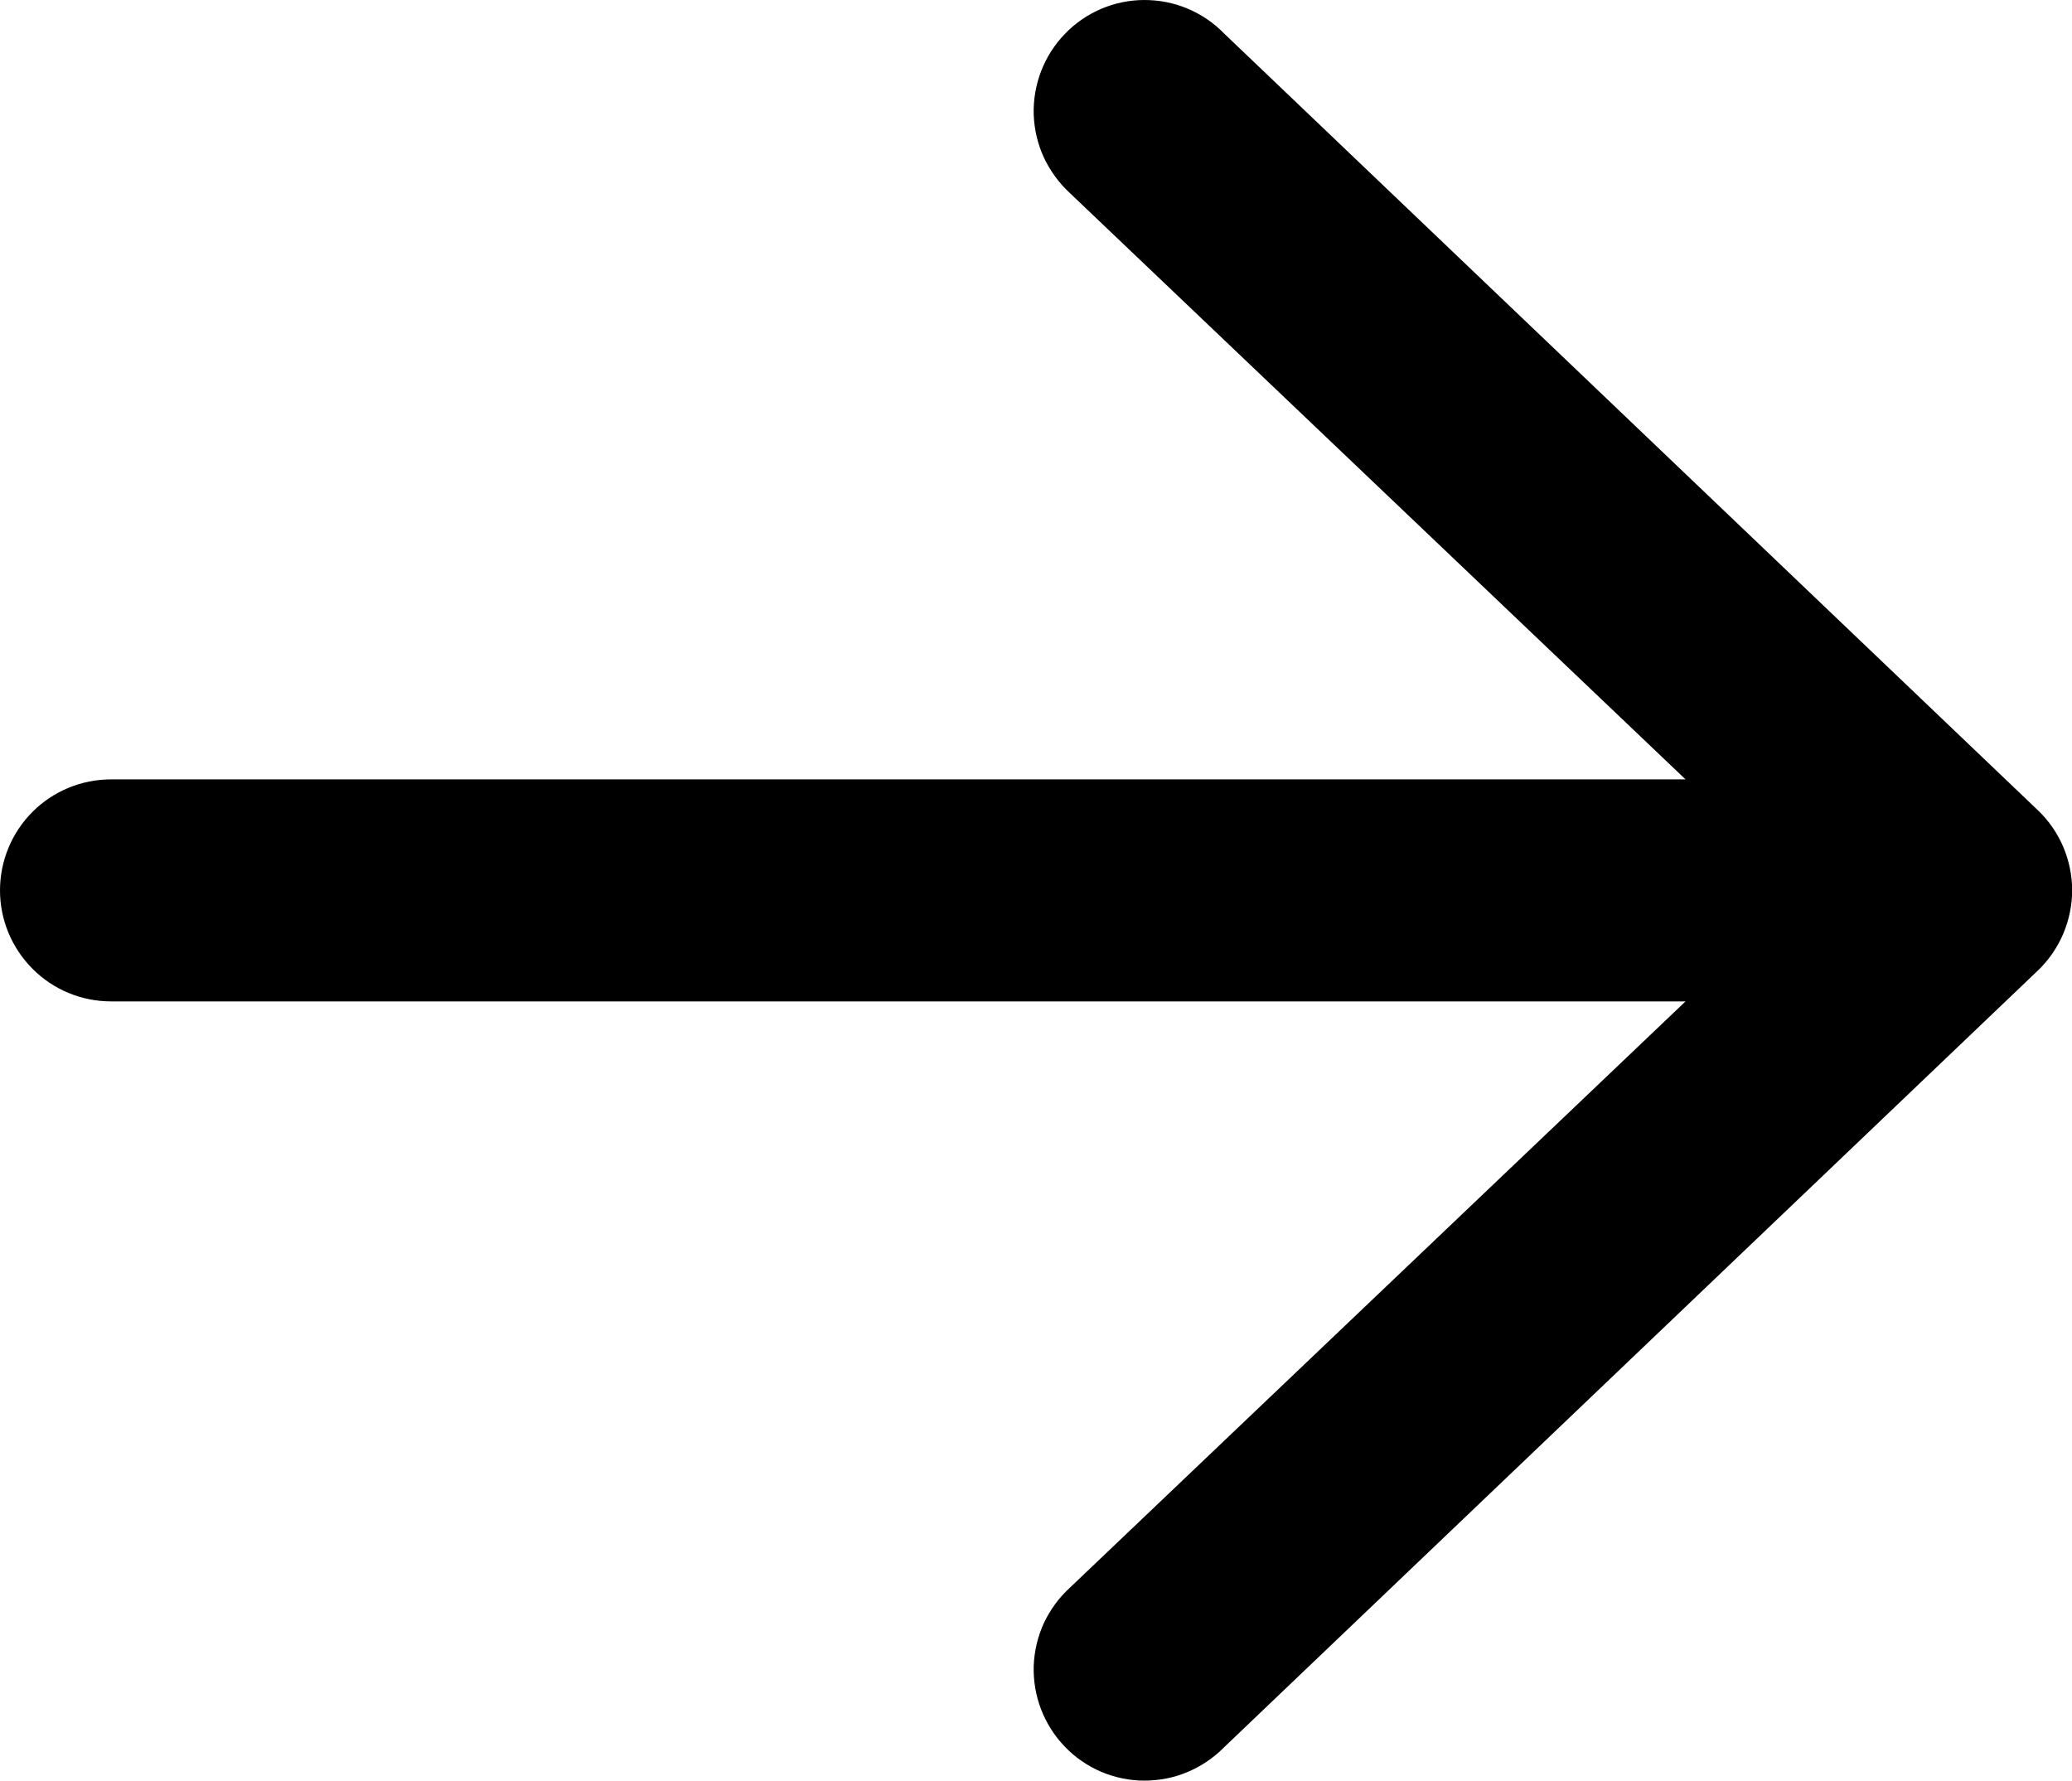
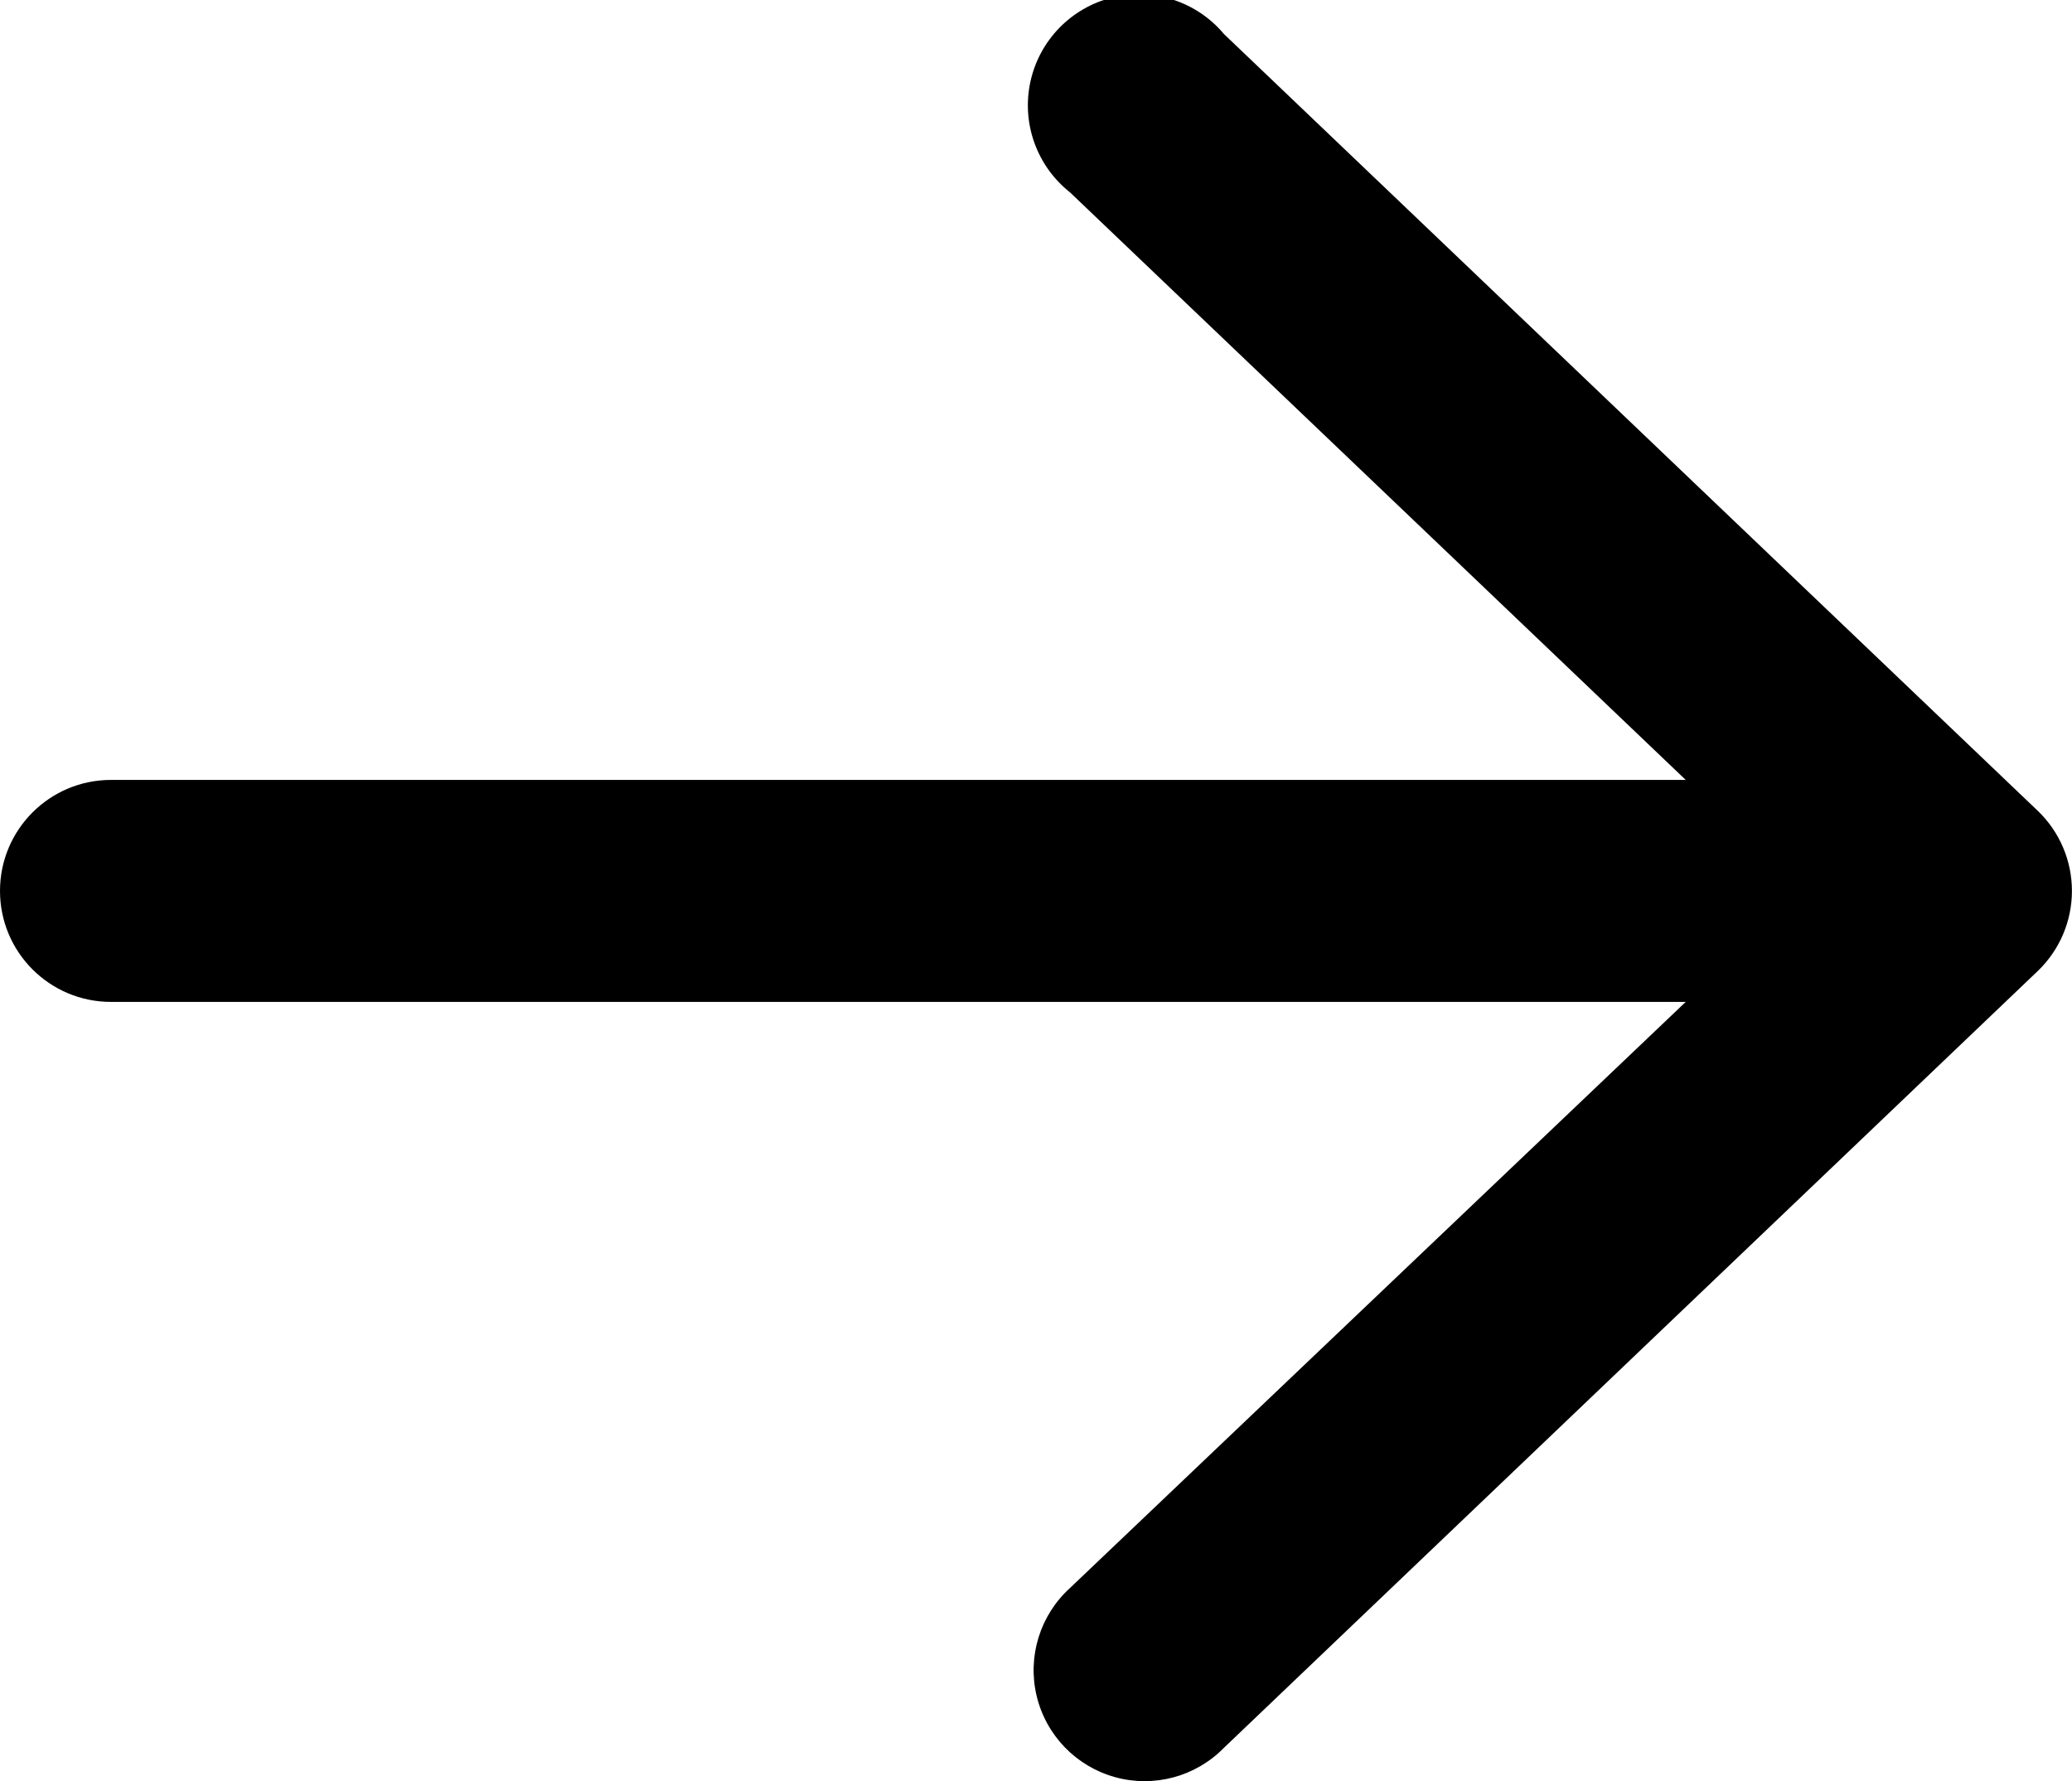
- <svg xmlns="http://www.w3.org/2000/svg" width="13.999" height="12.031" viewBox="0 0 13.999 12.031" aria-hidden="true">
-   <path fill="currentColor" fill-rule="evenodd" d="M0 6.016C0 5.817 0.079 5.626 0.22 5.485C0.36 5.345 0.551 5.266 0.75 5.266L11.388 5.266L7.23 1.306C7.156 1.238 7.096 1.156 7.053 1.065C7.011 0.974 6.988 0.876 6.984 0.775C6.981 0.675 6.998 0.575 7.034 0.481C7.07 0.388 7.124 0.302 7.194 0.23C7.263 0.157 7.347 0.1 7.439 0.06C7.531 0.021 7.631 0 7.731 0C7.831 -0 7.931 0.019 8.023 0.058C8.116 0.097 8.2 0.154 8.27 0.226L13.77 5.476C13.843 5.546 13.9 5.629 13.94 5.722C13.979 5.815 14 5.915 14 6.016C14 6.116 13.979 6.216 13.94 6.309C13.9 6.402 13.843 6.486 13.77 6.556L8.27 11.806C8.2 11.877 8.116 11.934 8.023 11.973C7.931 12.012 7.831 12.031 7.731 12.031C7.631 12.031 7.531 12.01 7.439 11.971C7.347 11.931 7.263 11.874 7.194 11.801C7.124 11.729 7.07 11.643 7.034 11.55C6.998 11.456 6.981 11.356 6.984 11.256C6.988 11.155 7.011 11.057 7.053 10.966C7.096 10.875 7.156 10.793 7.23 10.726L11.388 6.766L0.75 6.766C0.551 6.766 0.36 6.687 0.22 6.546C0.079 6.405 0 6.214 0 6.016Z" />
+ <svg xmlns="http://www.w3.org/2000/svg" width="14" height="12.03" aria-hidden="true" viewBox="0 0 14 12.03">
+   <path fill="currentColor" fill-rule="evenodd" d="M0 6.02a.75.75 0 0 1 .75-.75h10.64L7.23 1.3A.75.75 0 1 1 8.27.23l5.5 5.25a.75.75 0 0 1 0 1.08l-5.5 5.25a.75.75 0 1 1-1.04-1.08l4.16-3.96H.75A.75.75 0 0 1 0 6.02" />
</svg>
